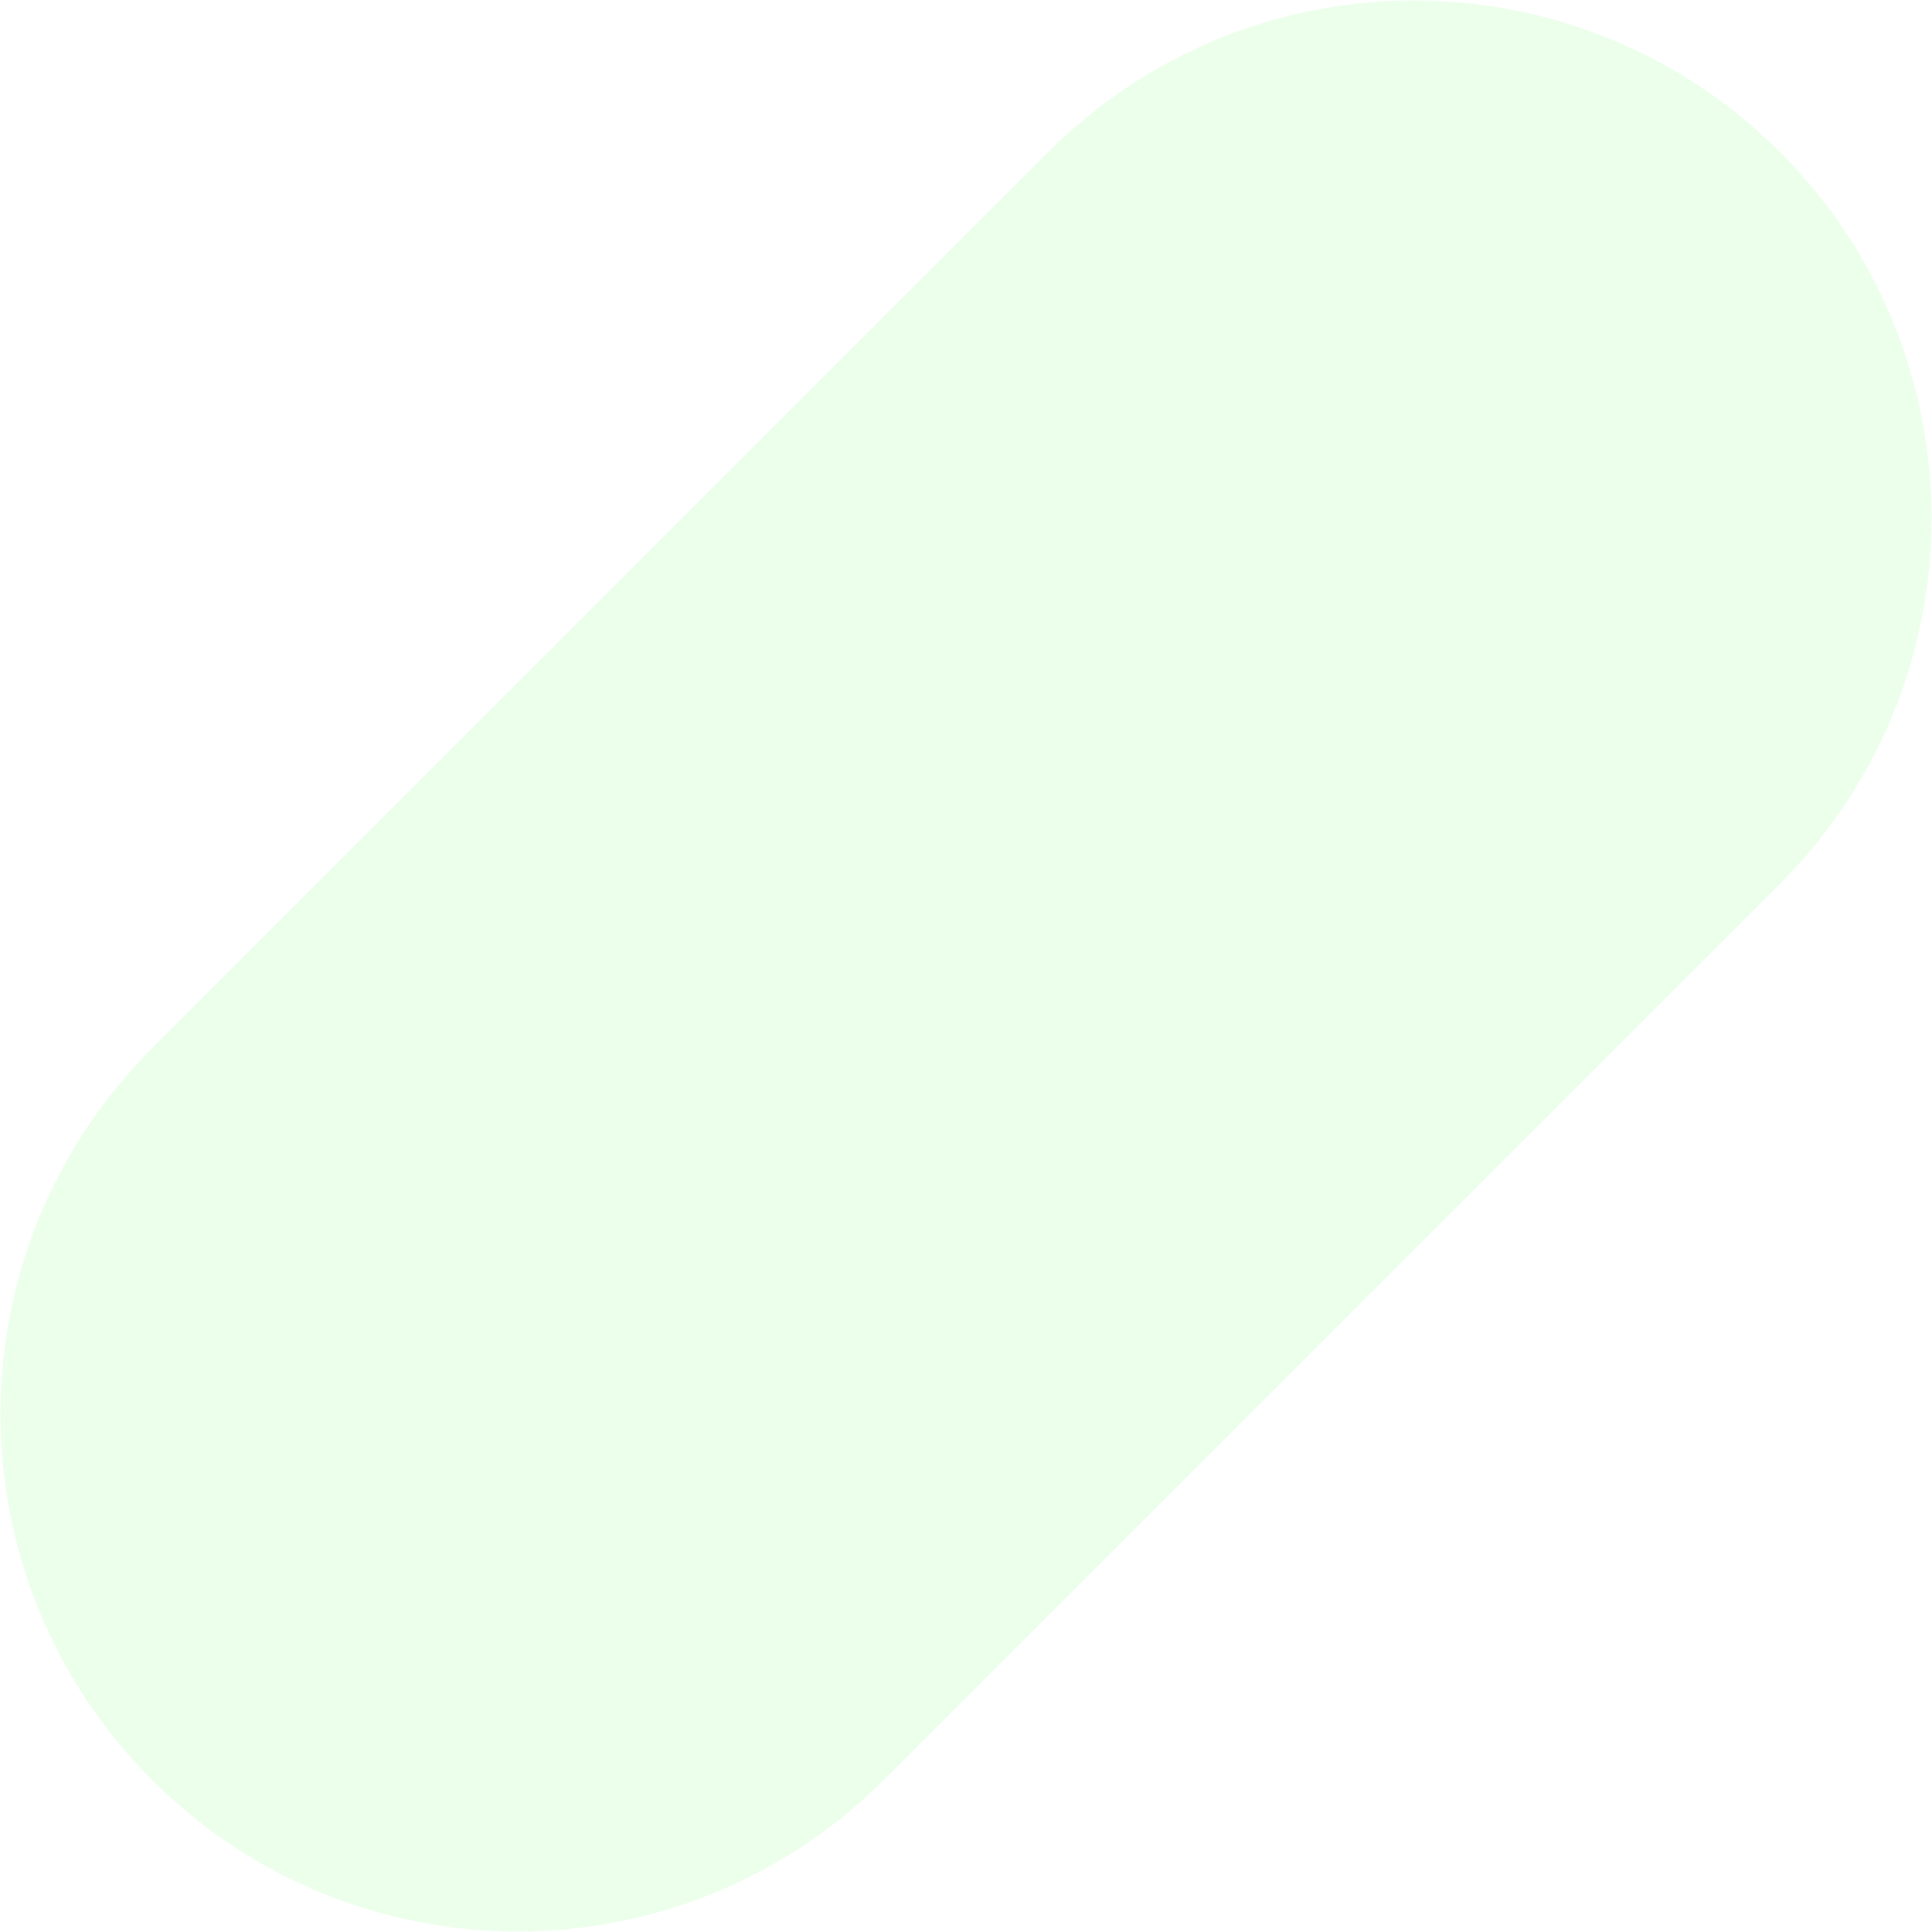
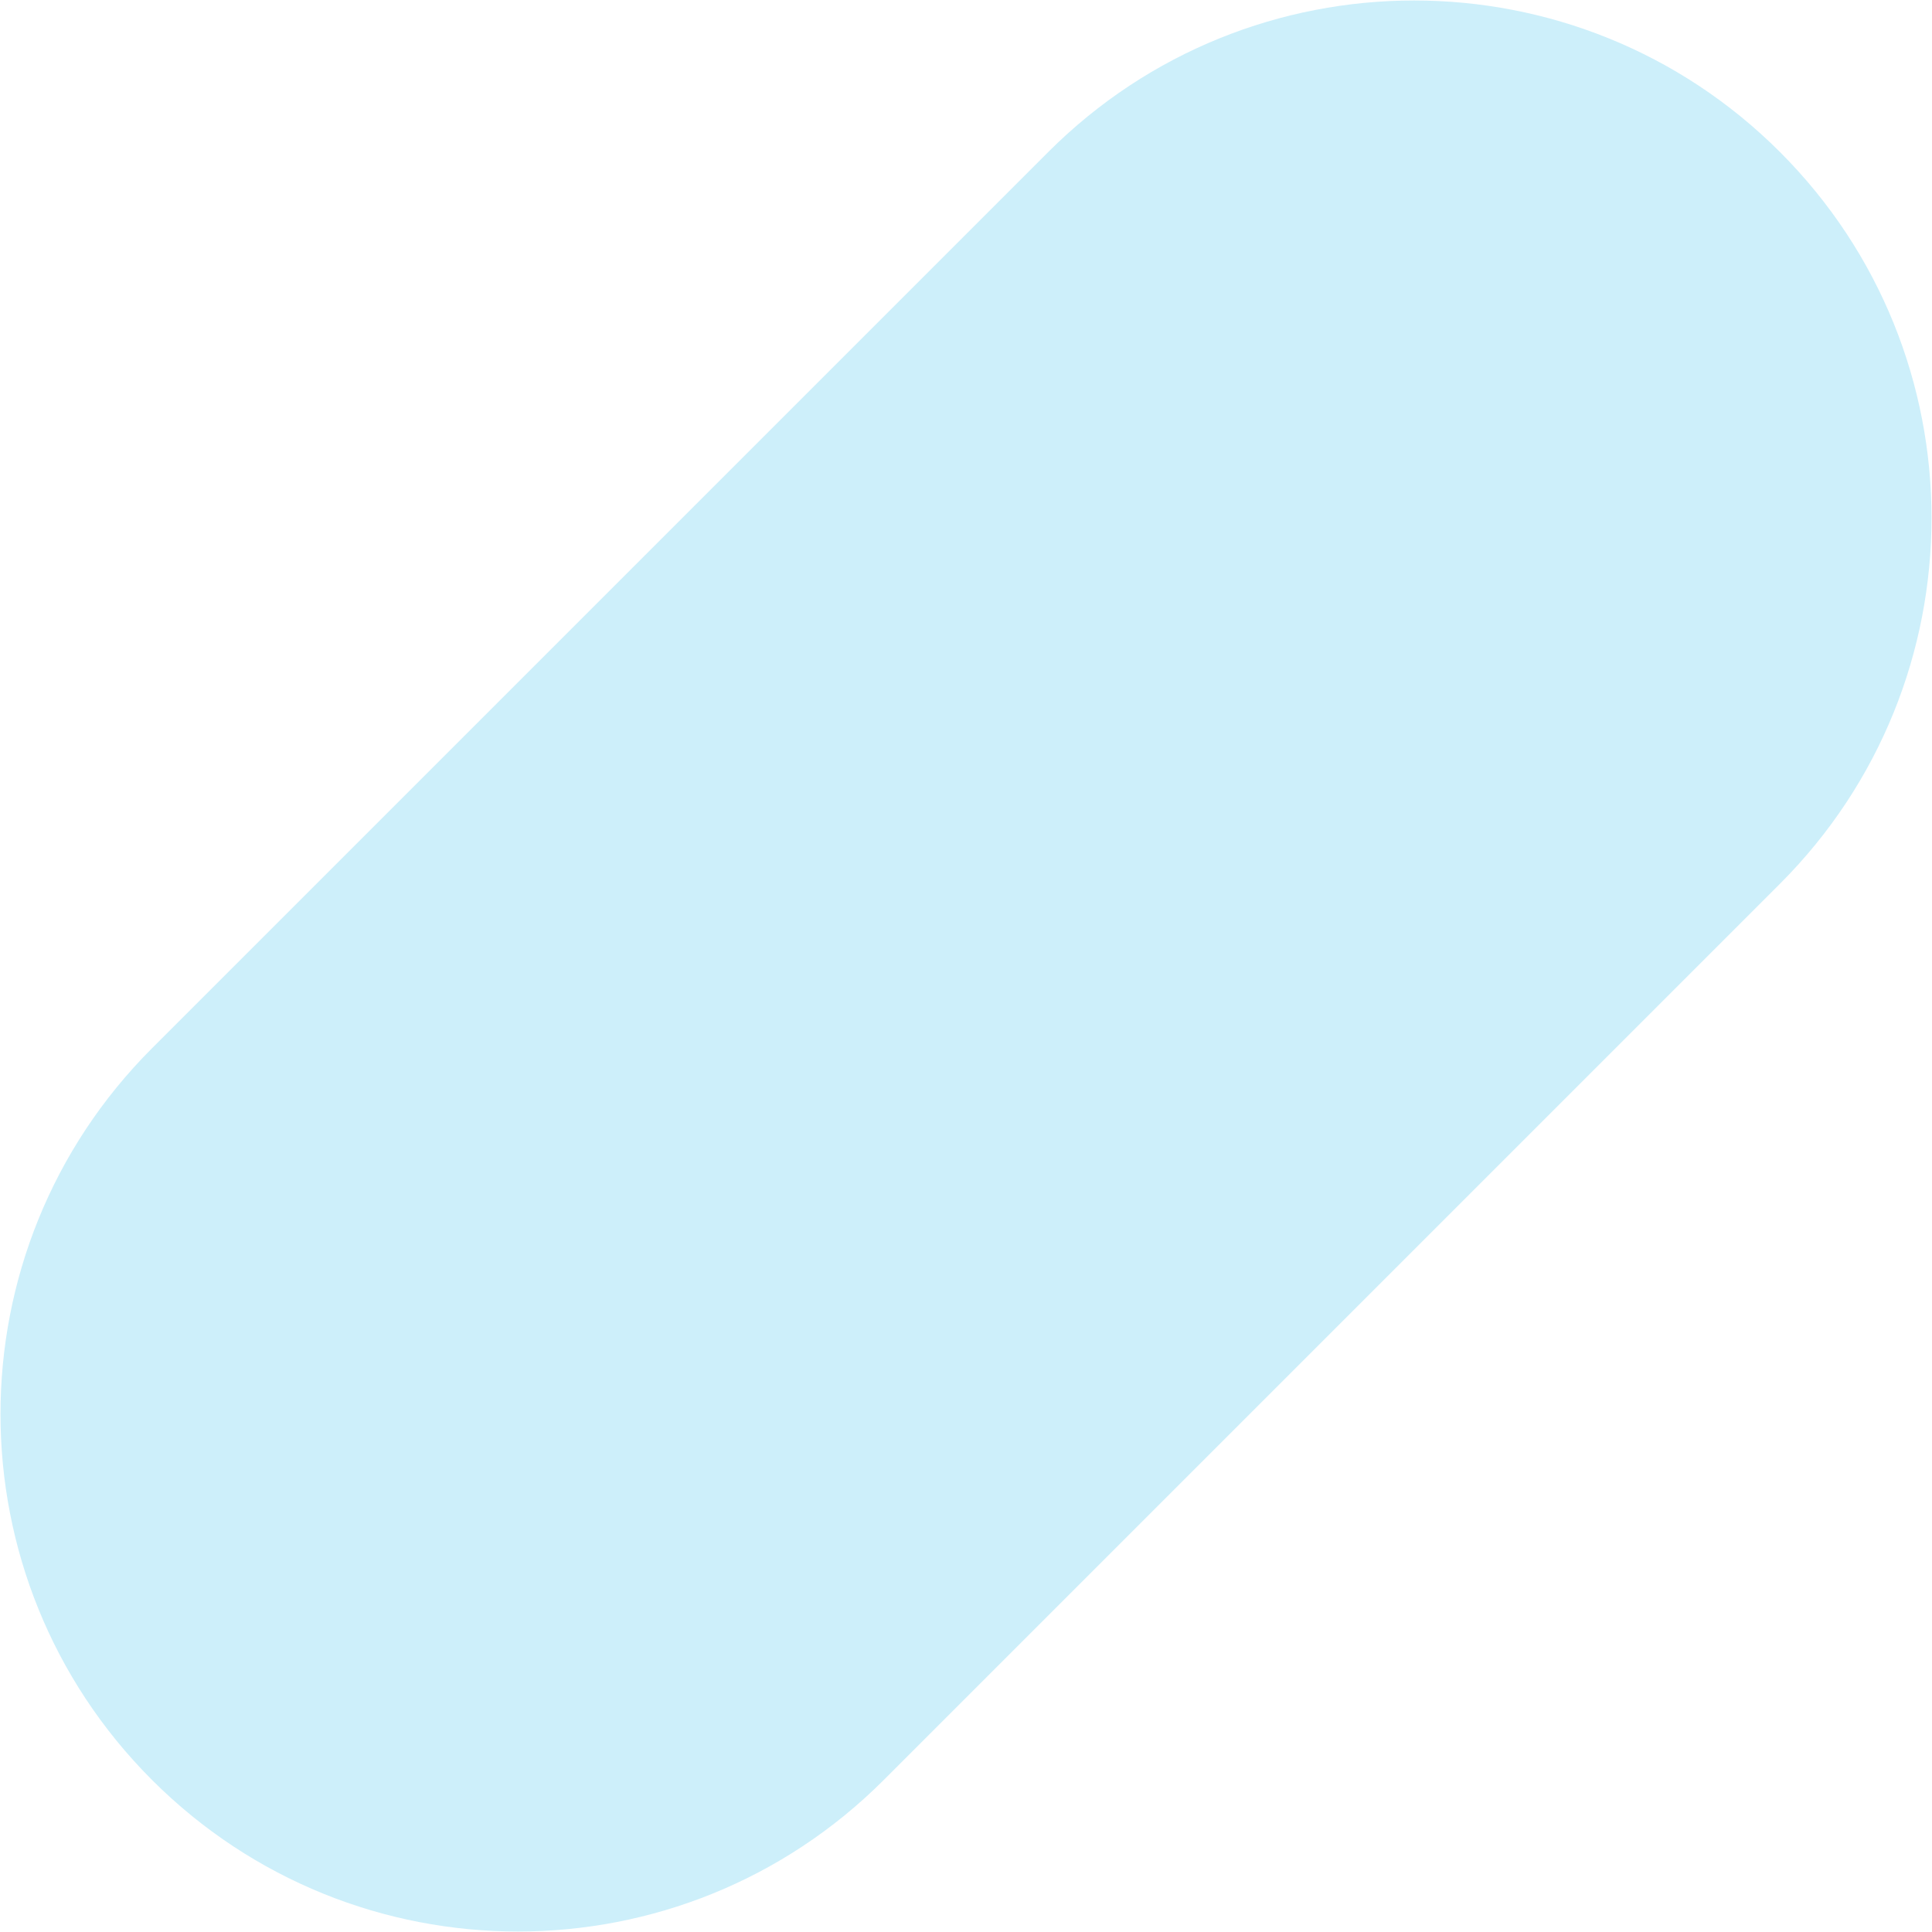
<svg xmlns="http://www.w3.org/2000/svg" width="814" height="814">
-   <rect width="436" height="970" x="774" y="-62" fill="#ecffeb" fill-rule="evenodd" rx="218" transform="rotate(45 718.814 -291.157)" />
+   <rect width="436" height="970" x="774" y="-62" fill="#cdeffa" fill-rule="evenodd" rx="218" transform="rotate(45 718.814 -291.157)" />
</svg>
